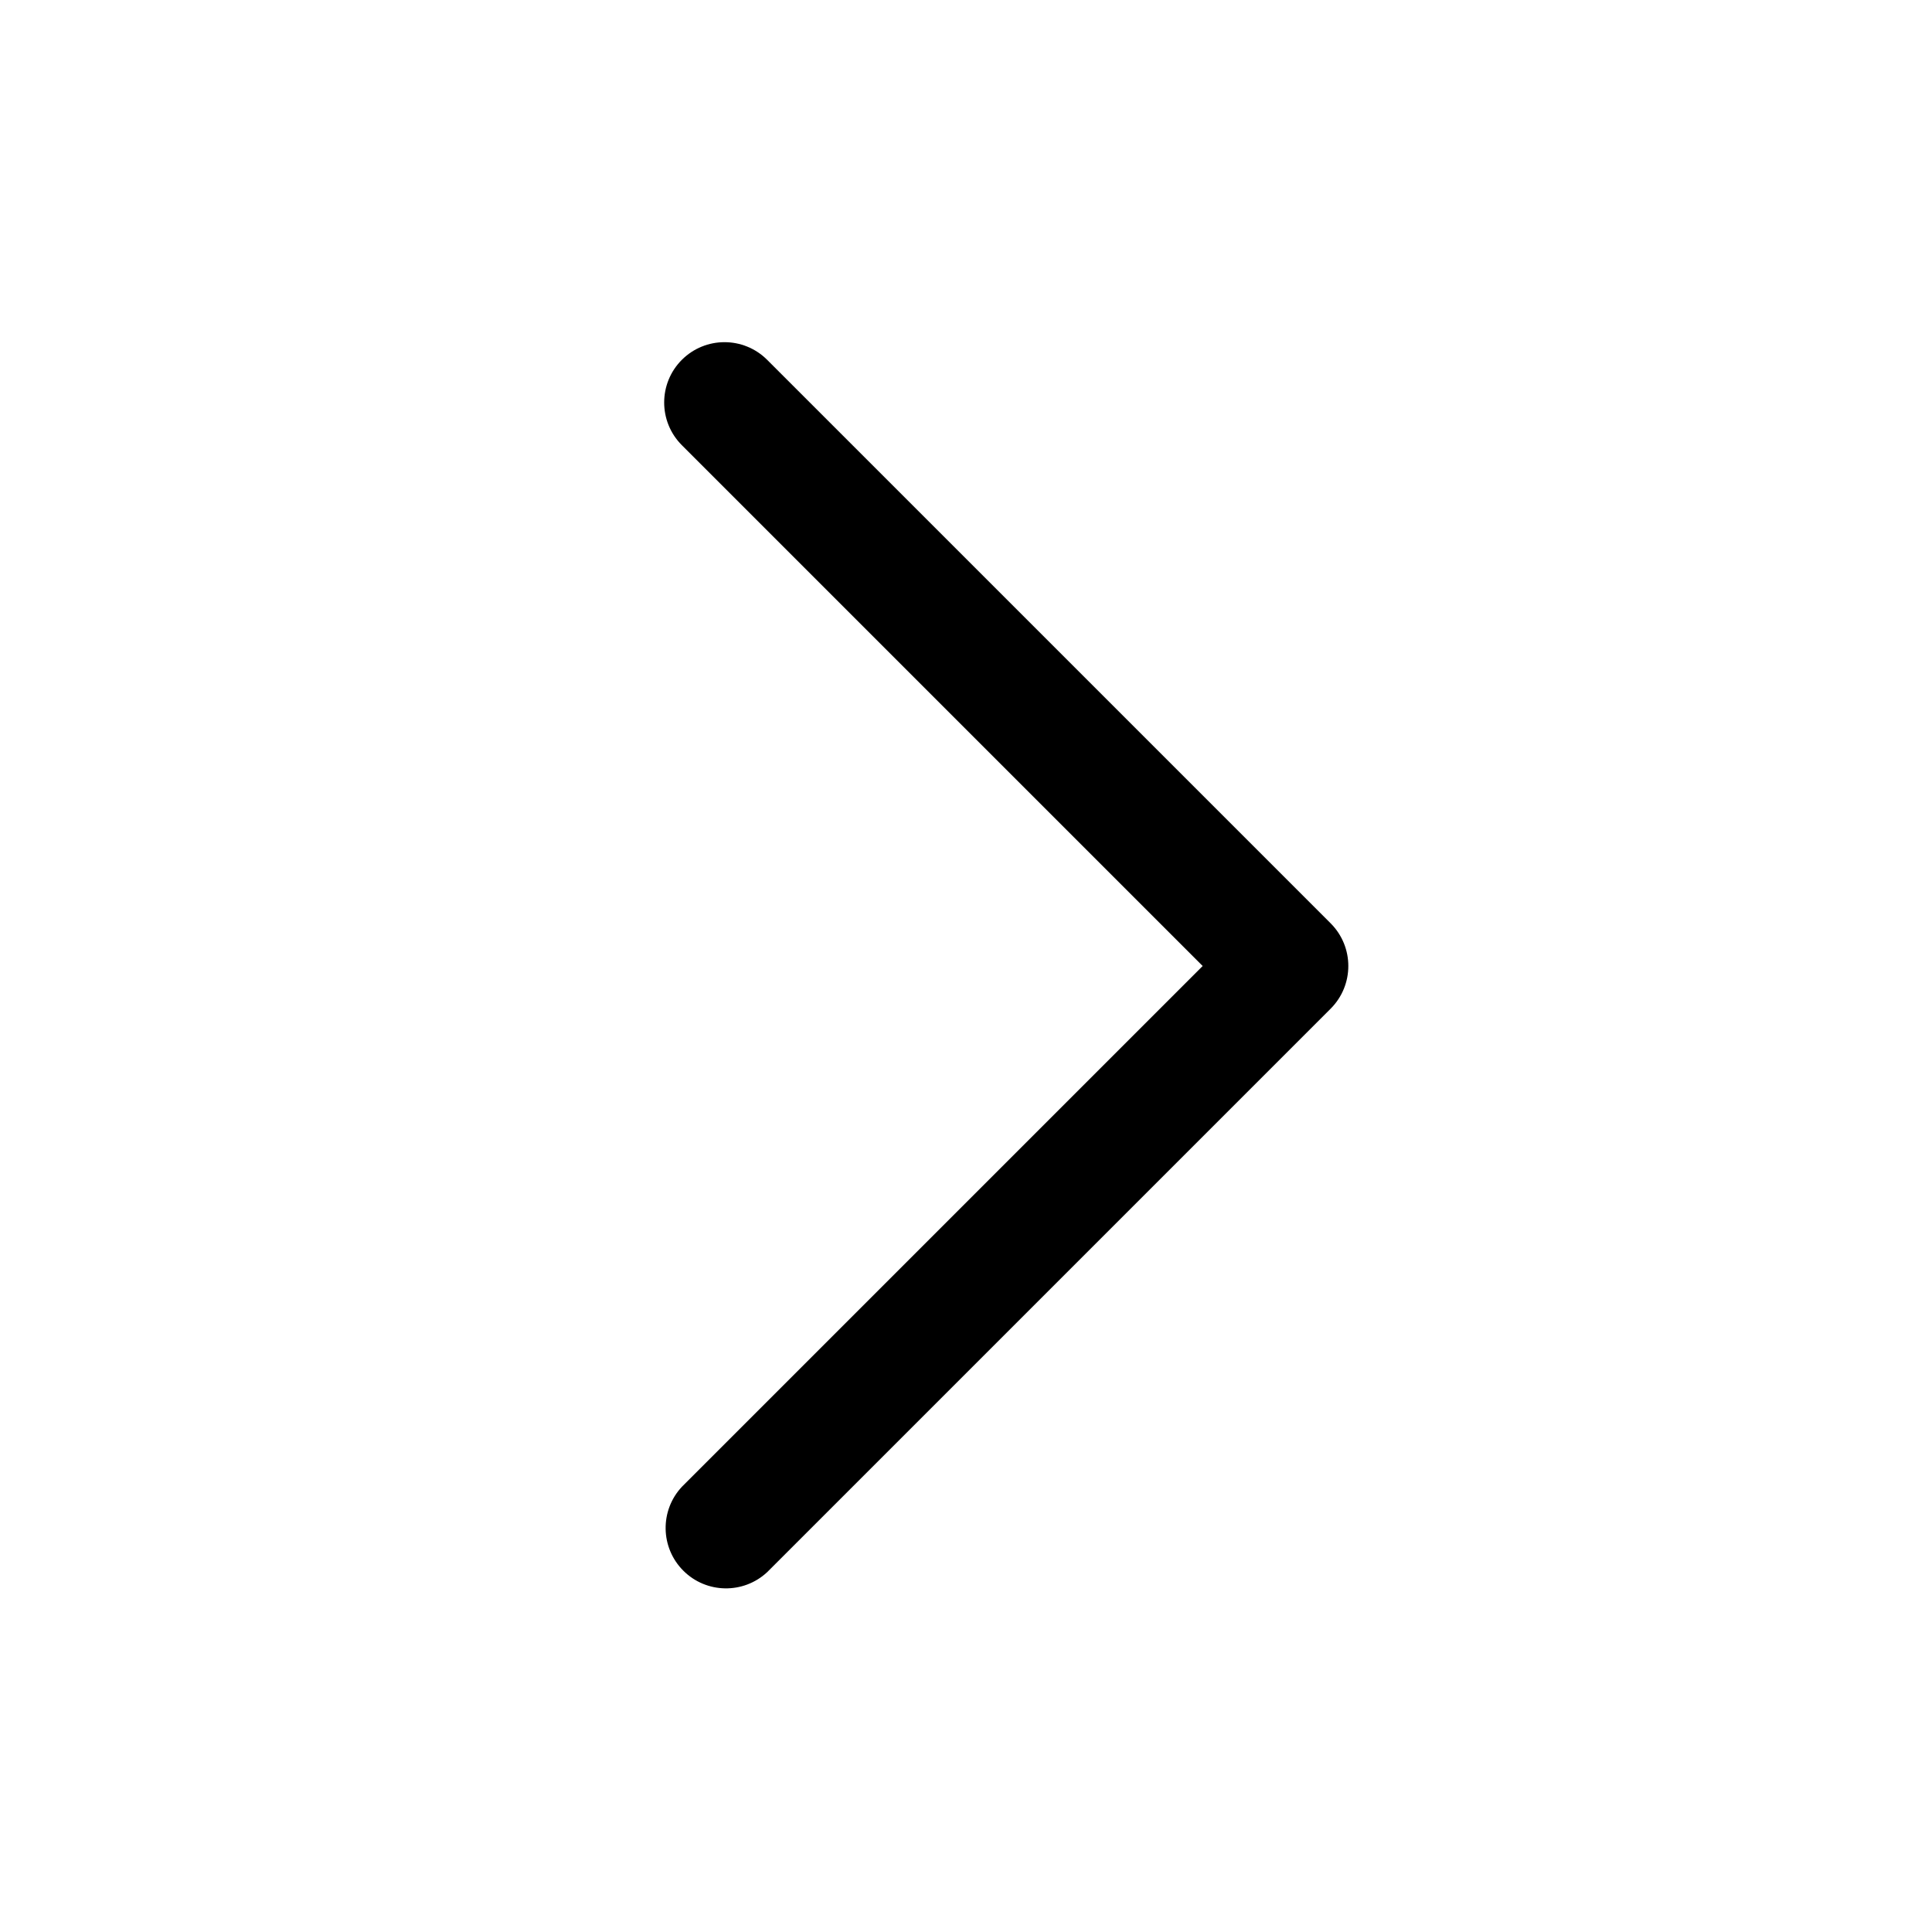
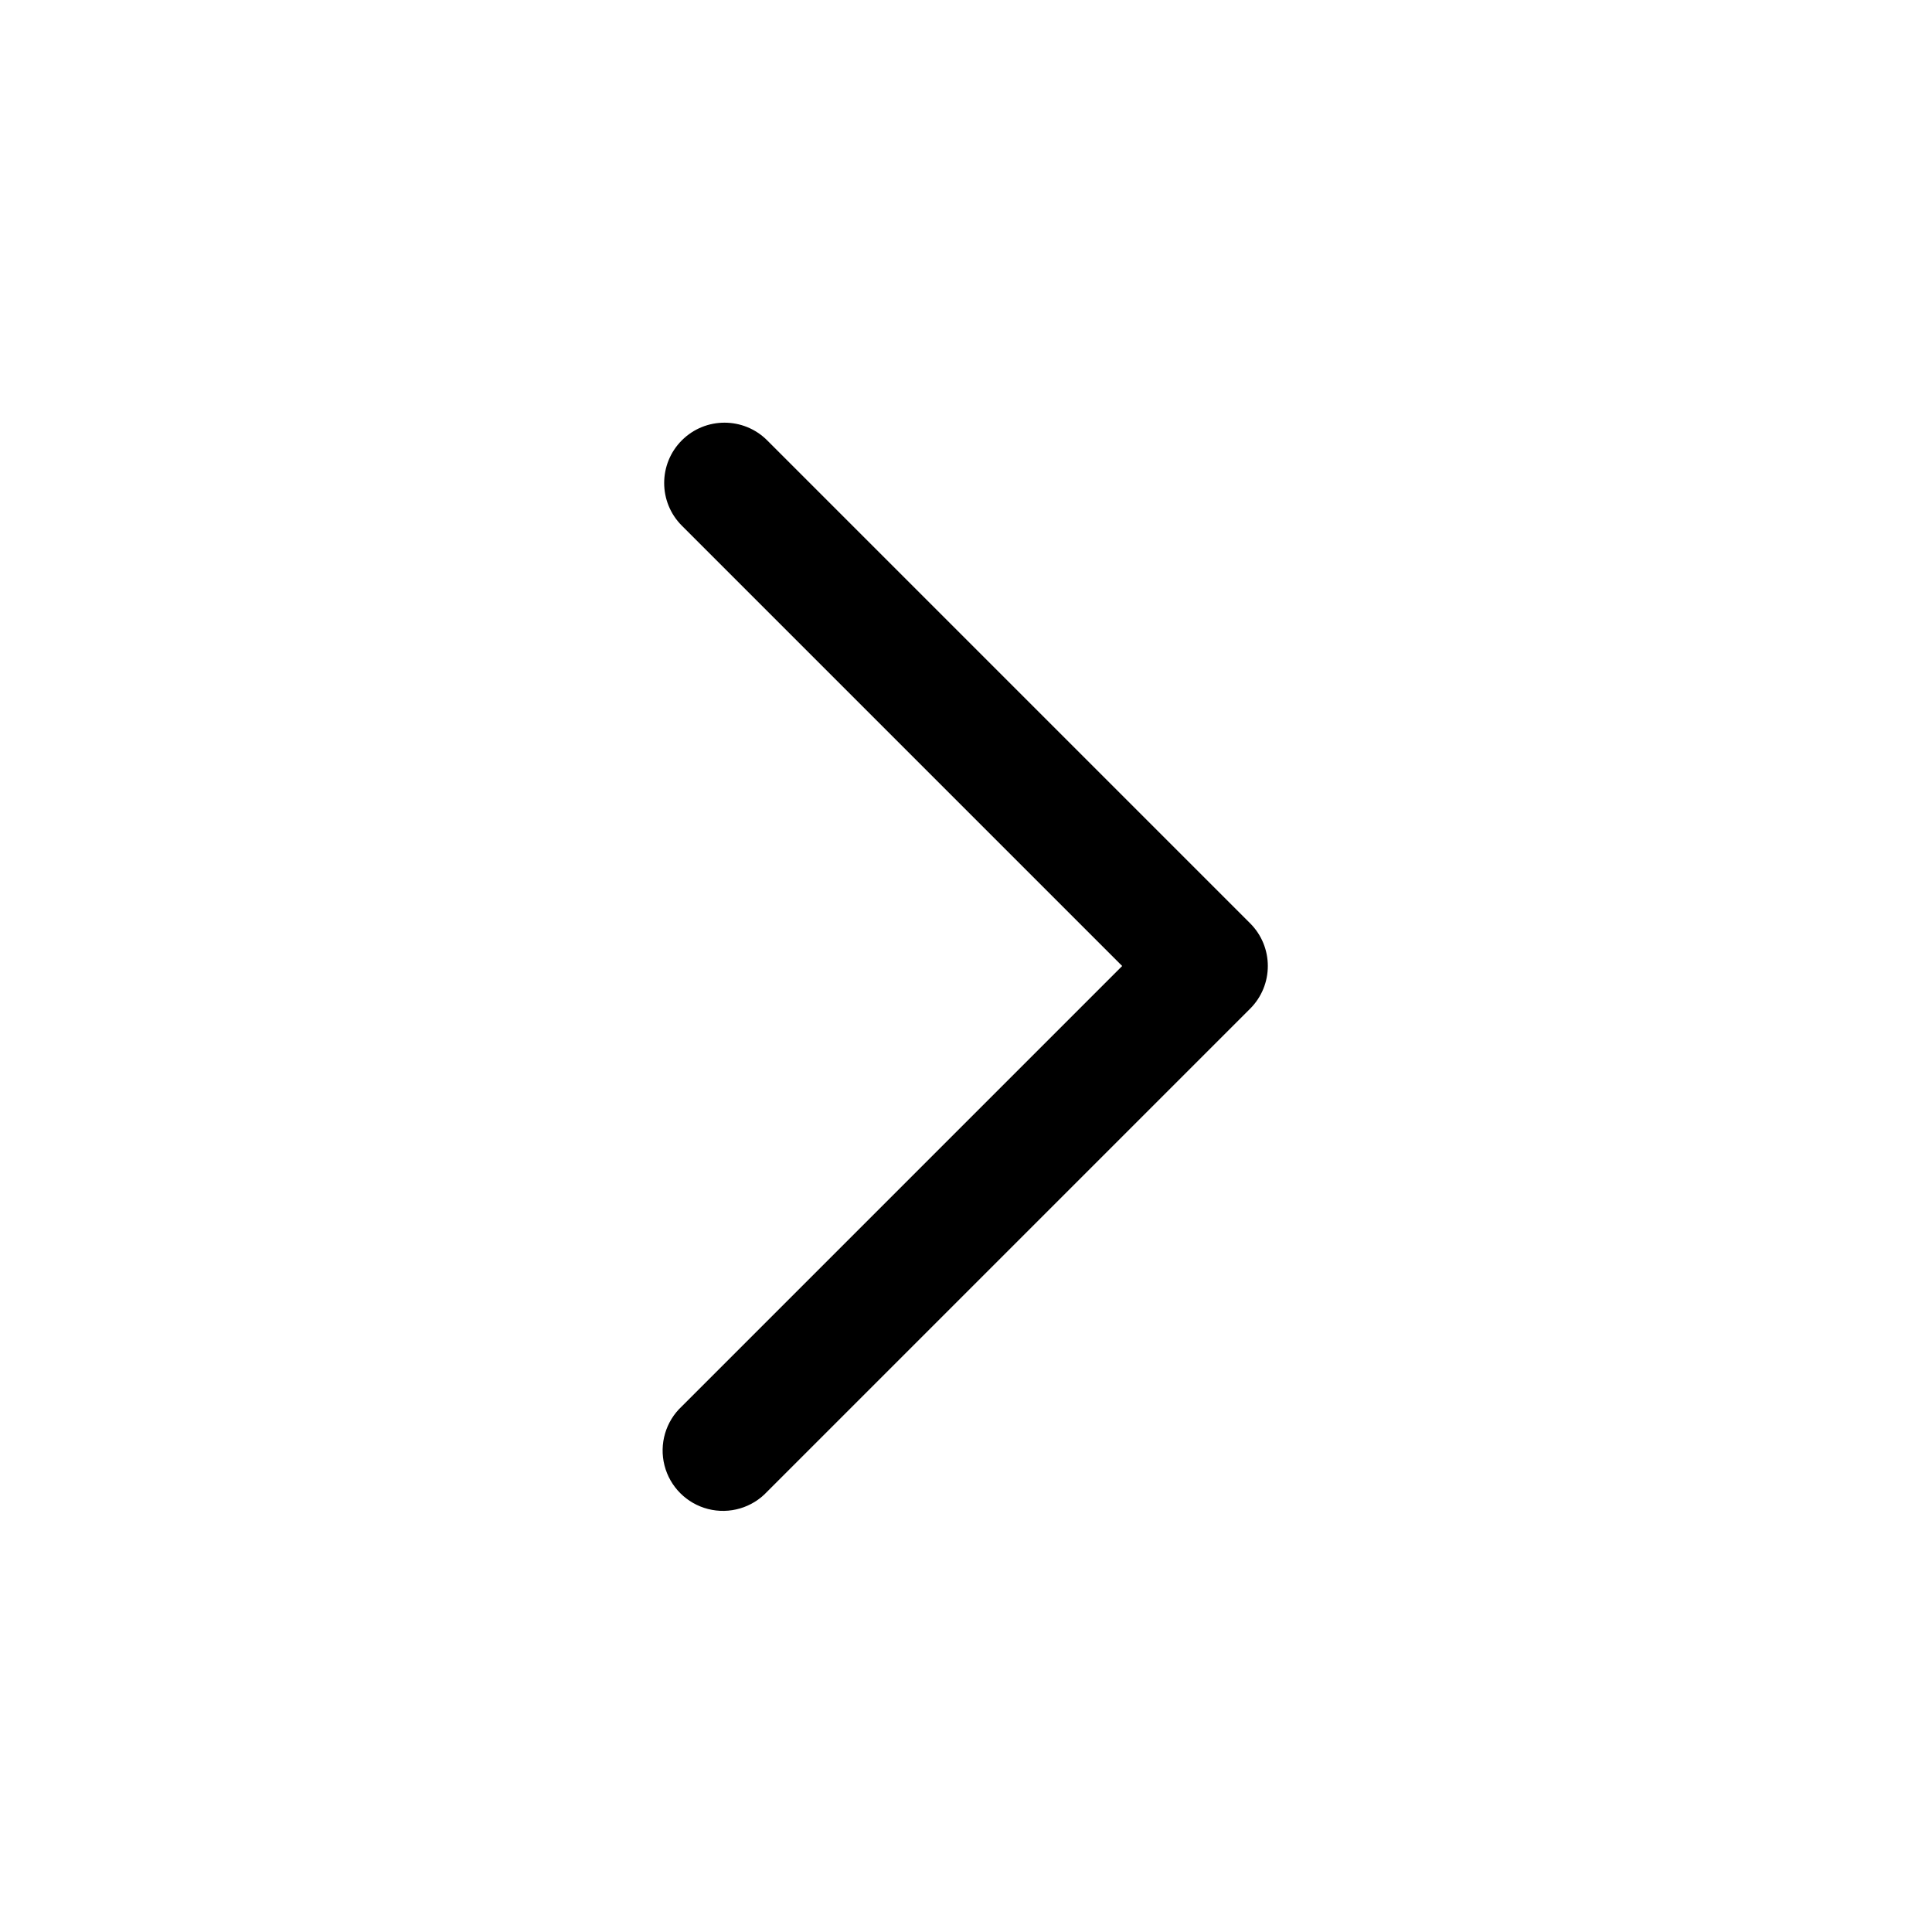
<svg xmlns="http://www.w3.org/2000/svg" viewBox="0 0 24 24" fill="none">
-   <path fill-rule="evenodd" clip-rule="evenodd" d="M8.47 4.47a.75.75 0 0 1 1.06 0l7 7a.75.75 0 0 1 0 1.06l-7 7a.75.75 0 0 1-1.06-1.06L14.94 12 8.47 5.53a.75.75 0 0 1 0-1.06Z" fill="currentColor" />
+   <path fill-rule="evenodd" clip-rule="evenodd" d="M8.47 5.47a.75.75 0 0 0 0 1.06L13.94 12l-5.47 5.47a.75.75 0 1 0 1.06 1.06l6-6a.75.75 0 0 0 0-1.06l-6-6a.75.75 0 0 0-1.06 0Z" fill="currentColor" />
</svg>
